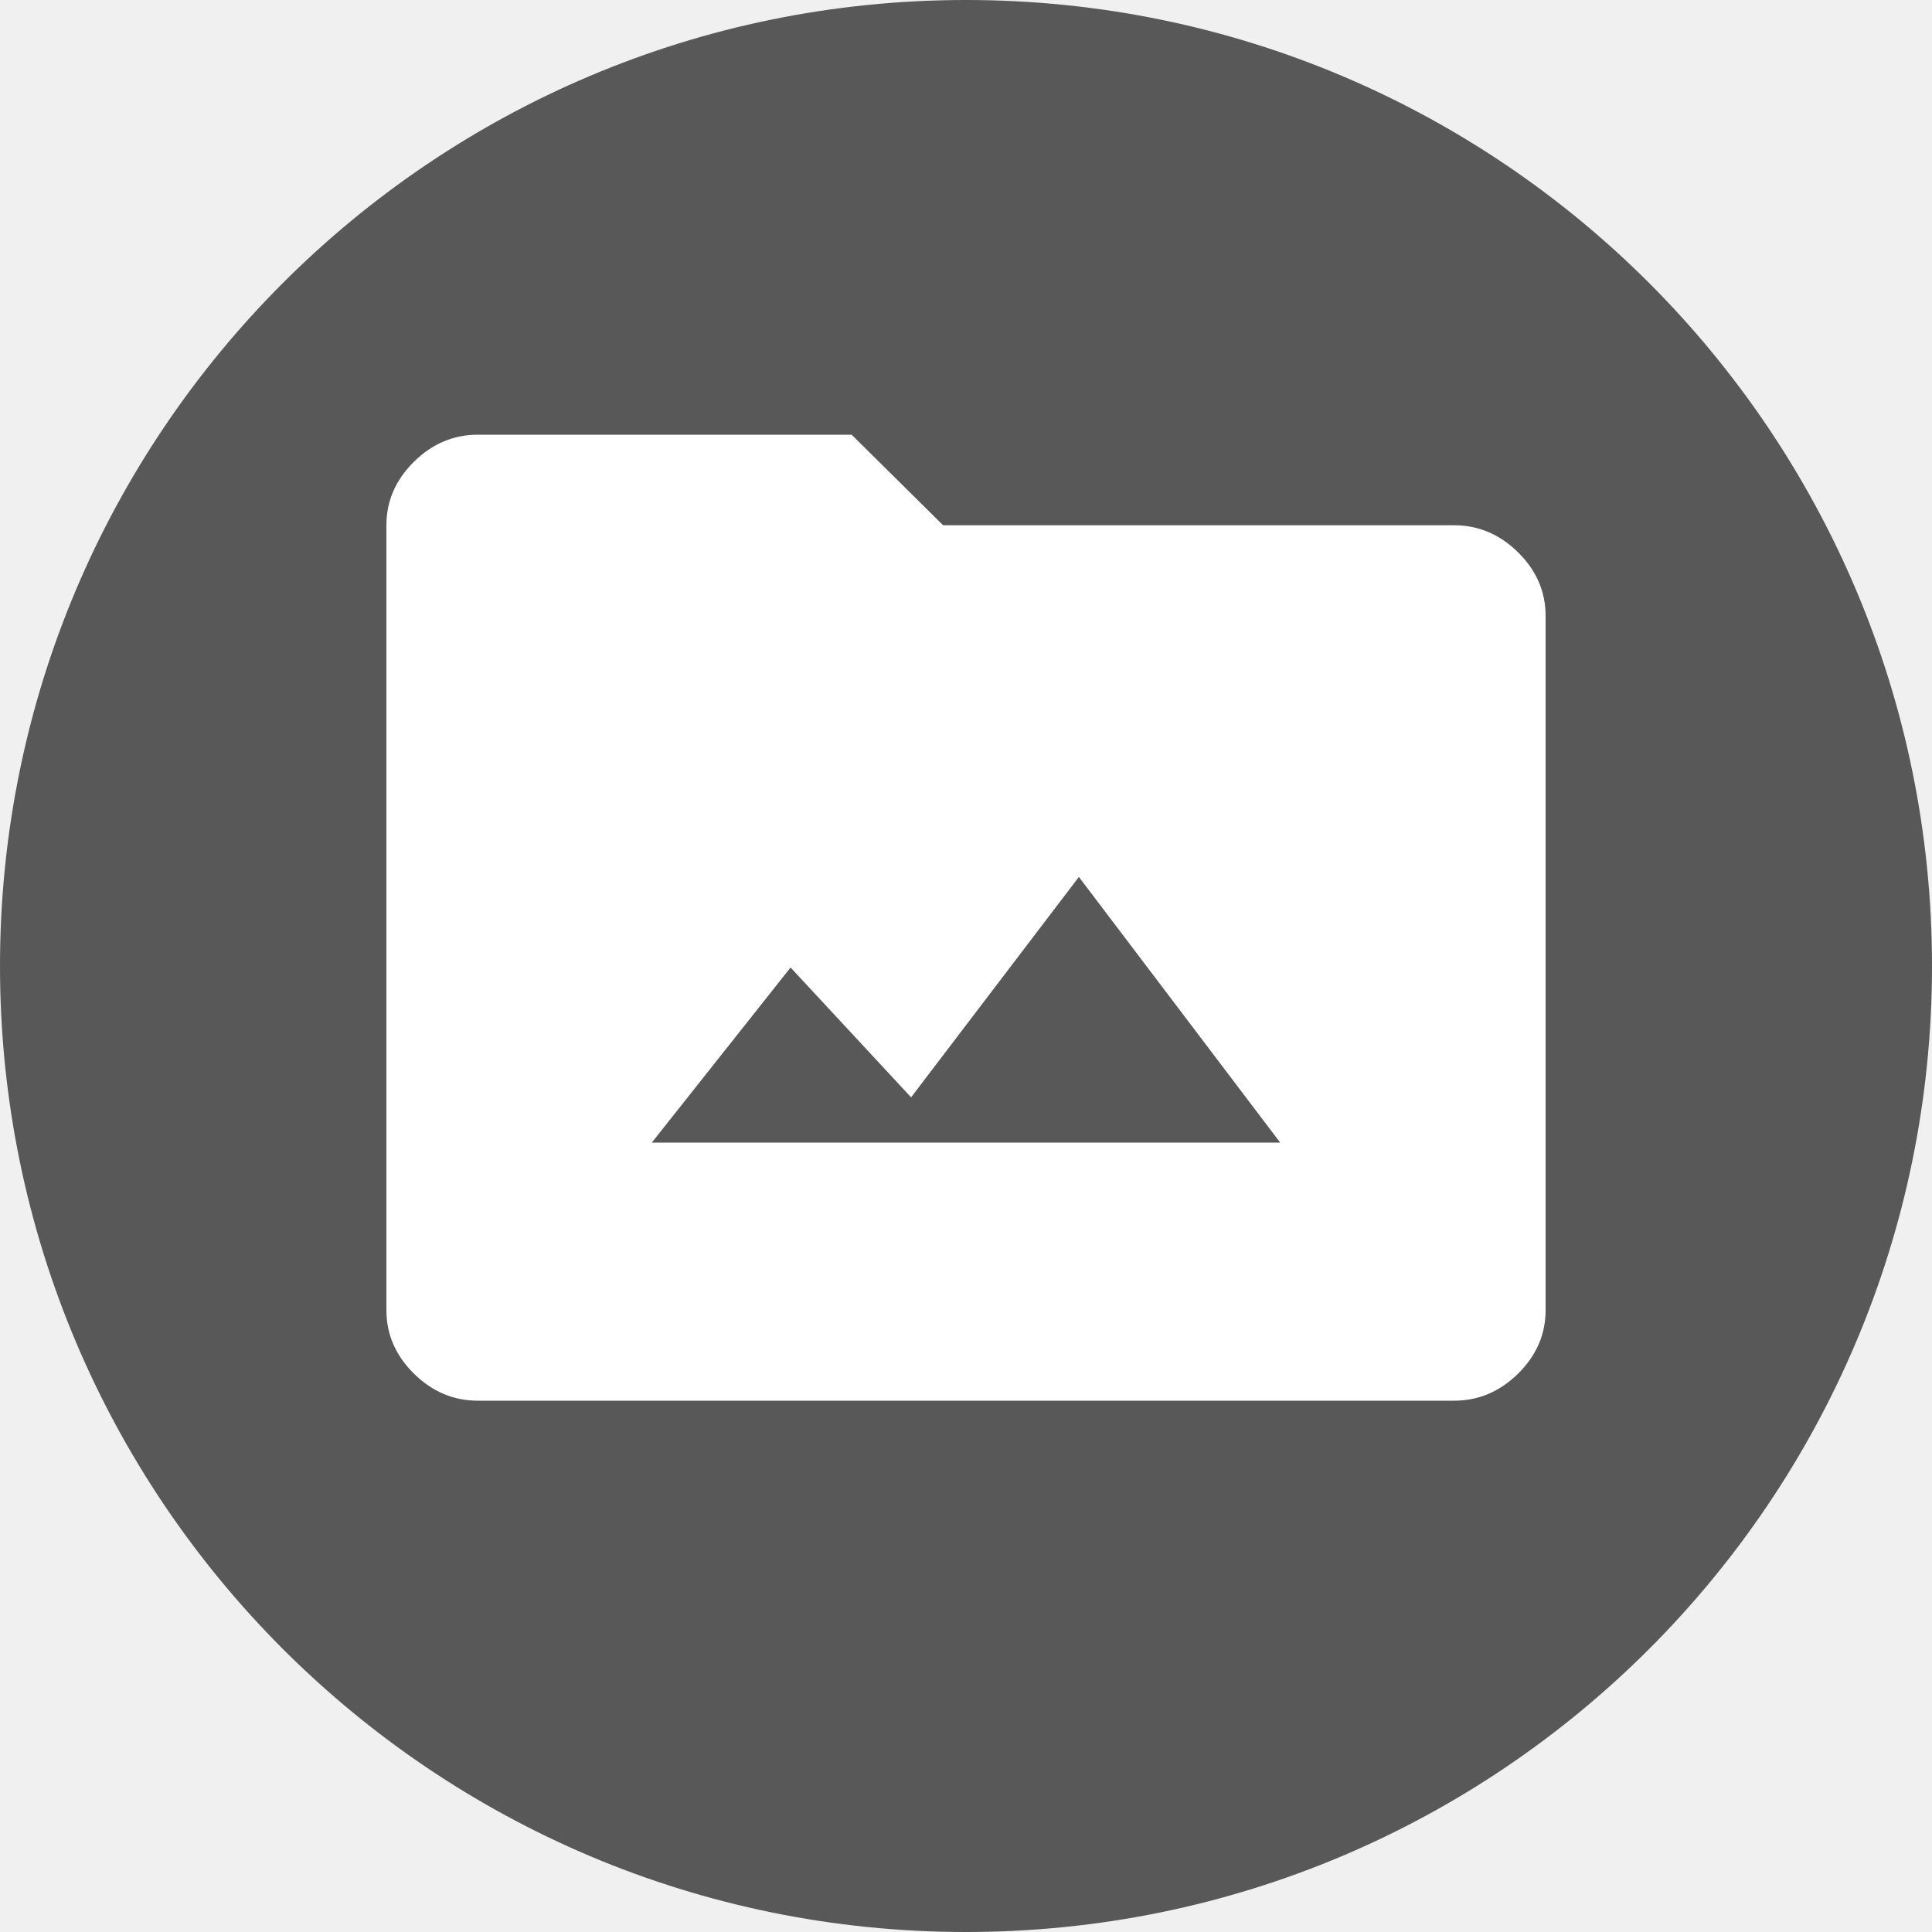
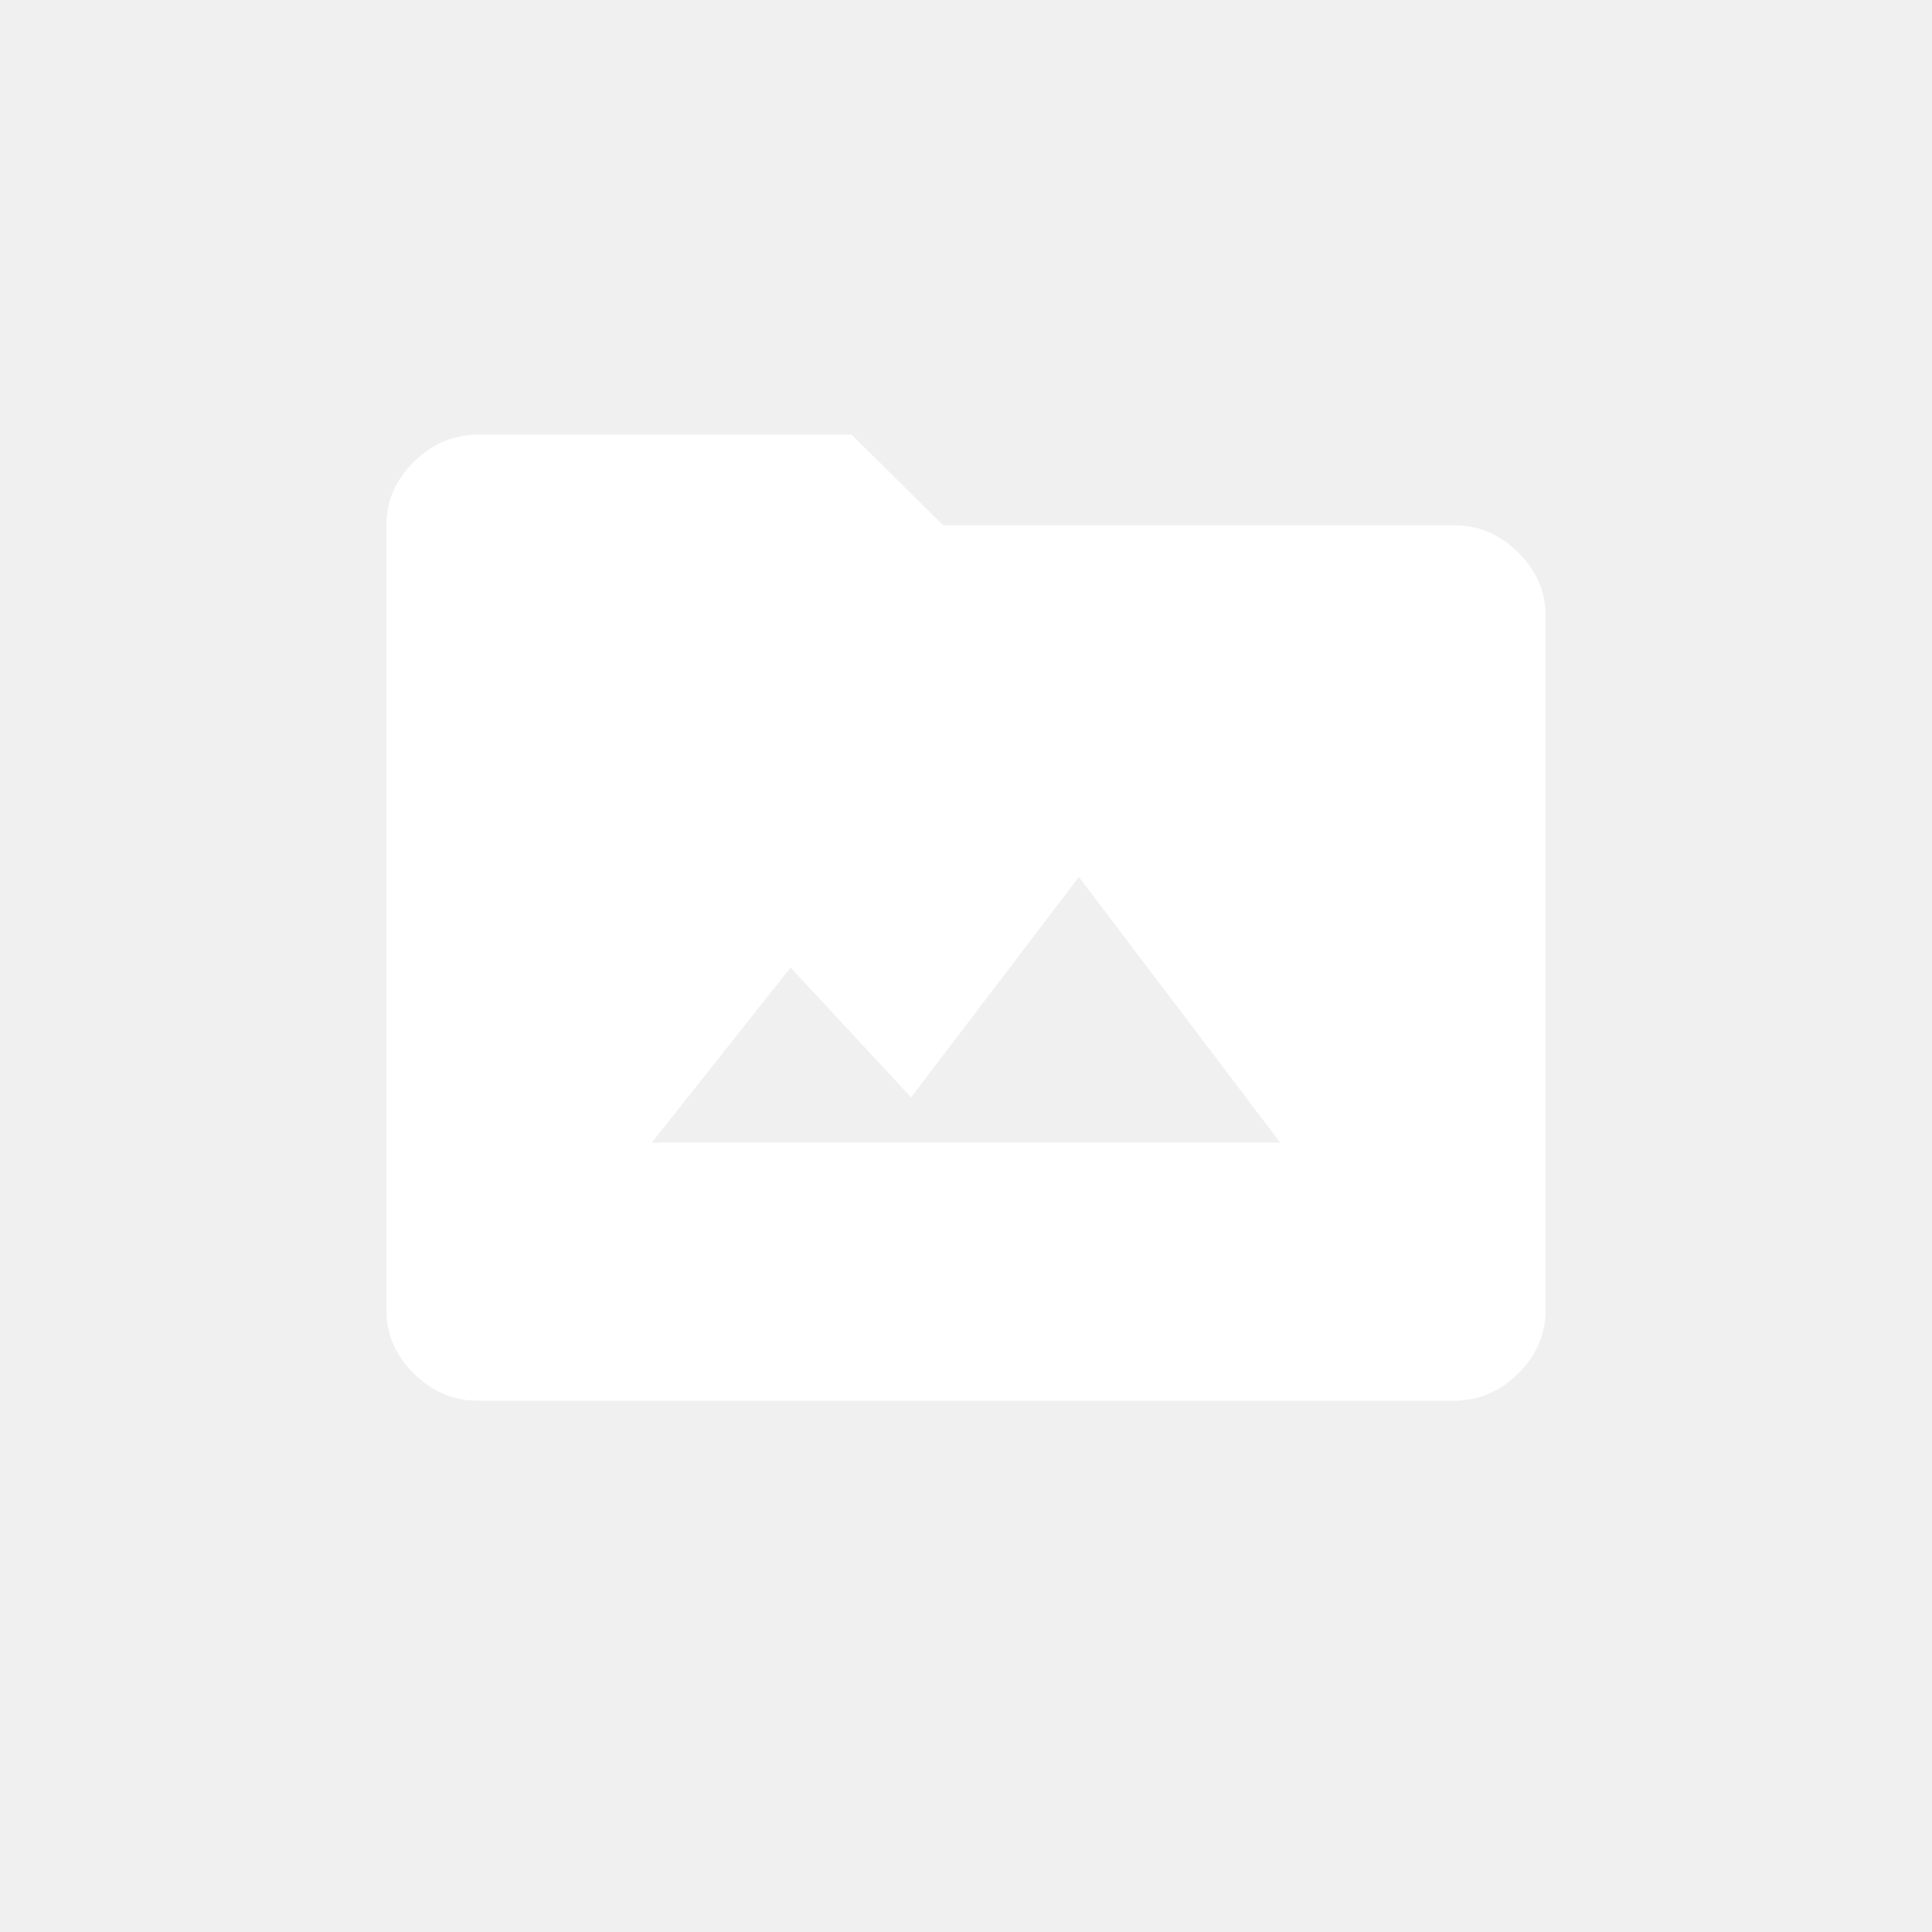
<svg xmlns="http://www.w3.org/2000/svg" width="40" height="40" viewBox="0 0 40 40" fill="none">
-   <circle cx="20" cy="20" r="20" fill="#585858" />
  <path d="M9.895 29C9.389 29 8.947 28.812 8.568 28.438C8.189 28.062 8 27.625 8 27.125V10.875C8 10.375 8.189 9.938 8.568 9.562C8.947 9.188 9.389 9 9.895 9H17.632L19.526 10.875H30.105C30.61 10.875 31.053 11.062 31.432 11.438C31.811 11.812 32 12.25 32 12.75V27.125C32 27.625 31.811 28.062 31.432 28.438C31.053 28.812 30.61 29 30.105 29H9.895ZM13.495 23.656H26.505L22.337 18.156L18.863 22.719L16.368 20.031L13.495 23.656Z" fill="white" />
</svg>
